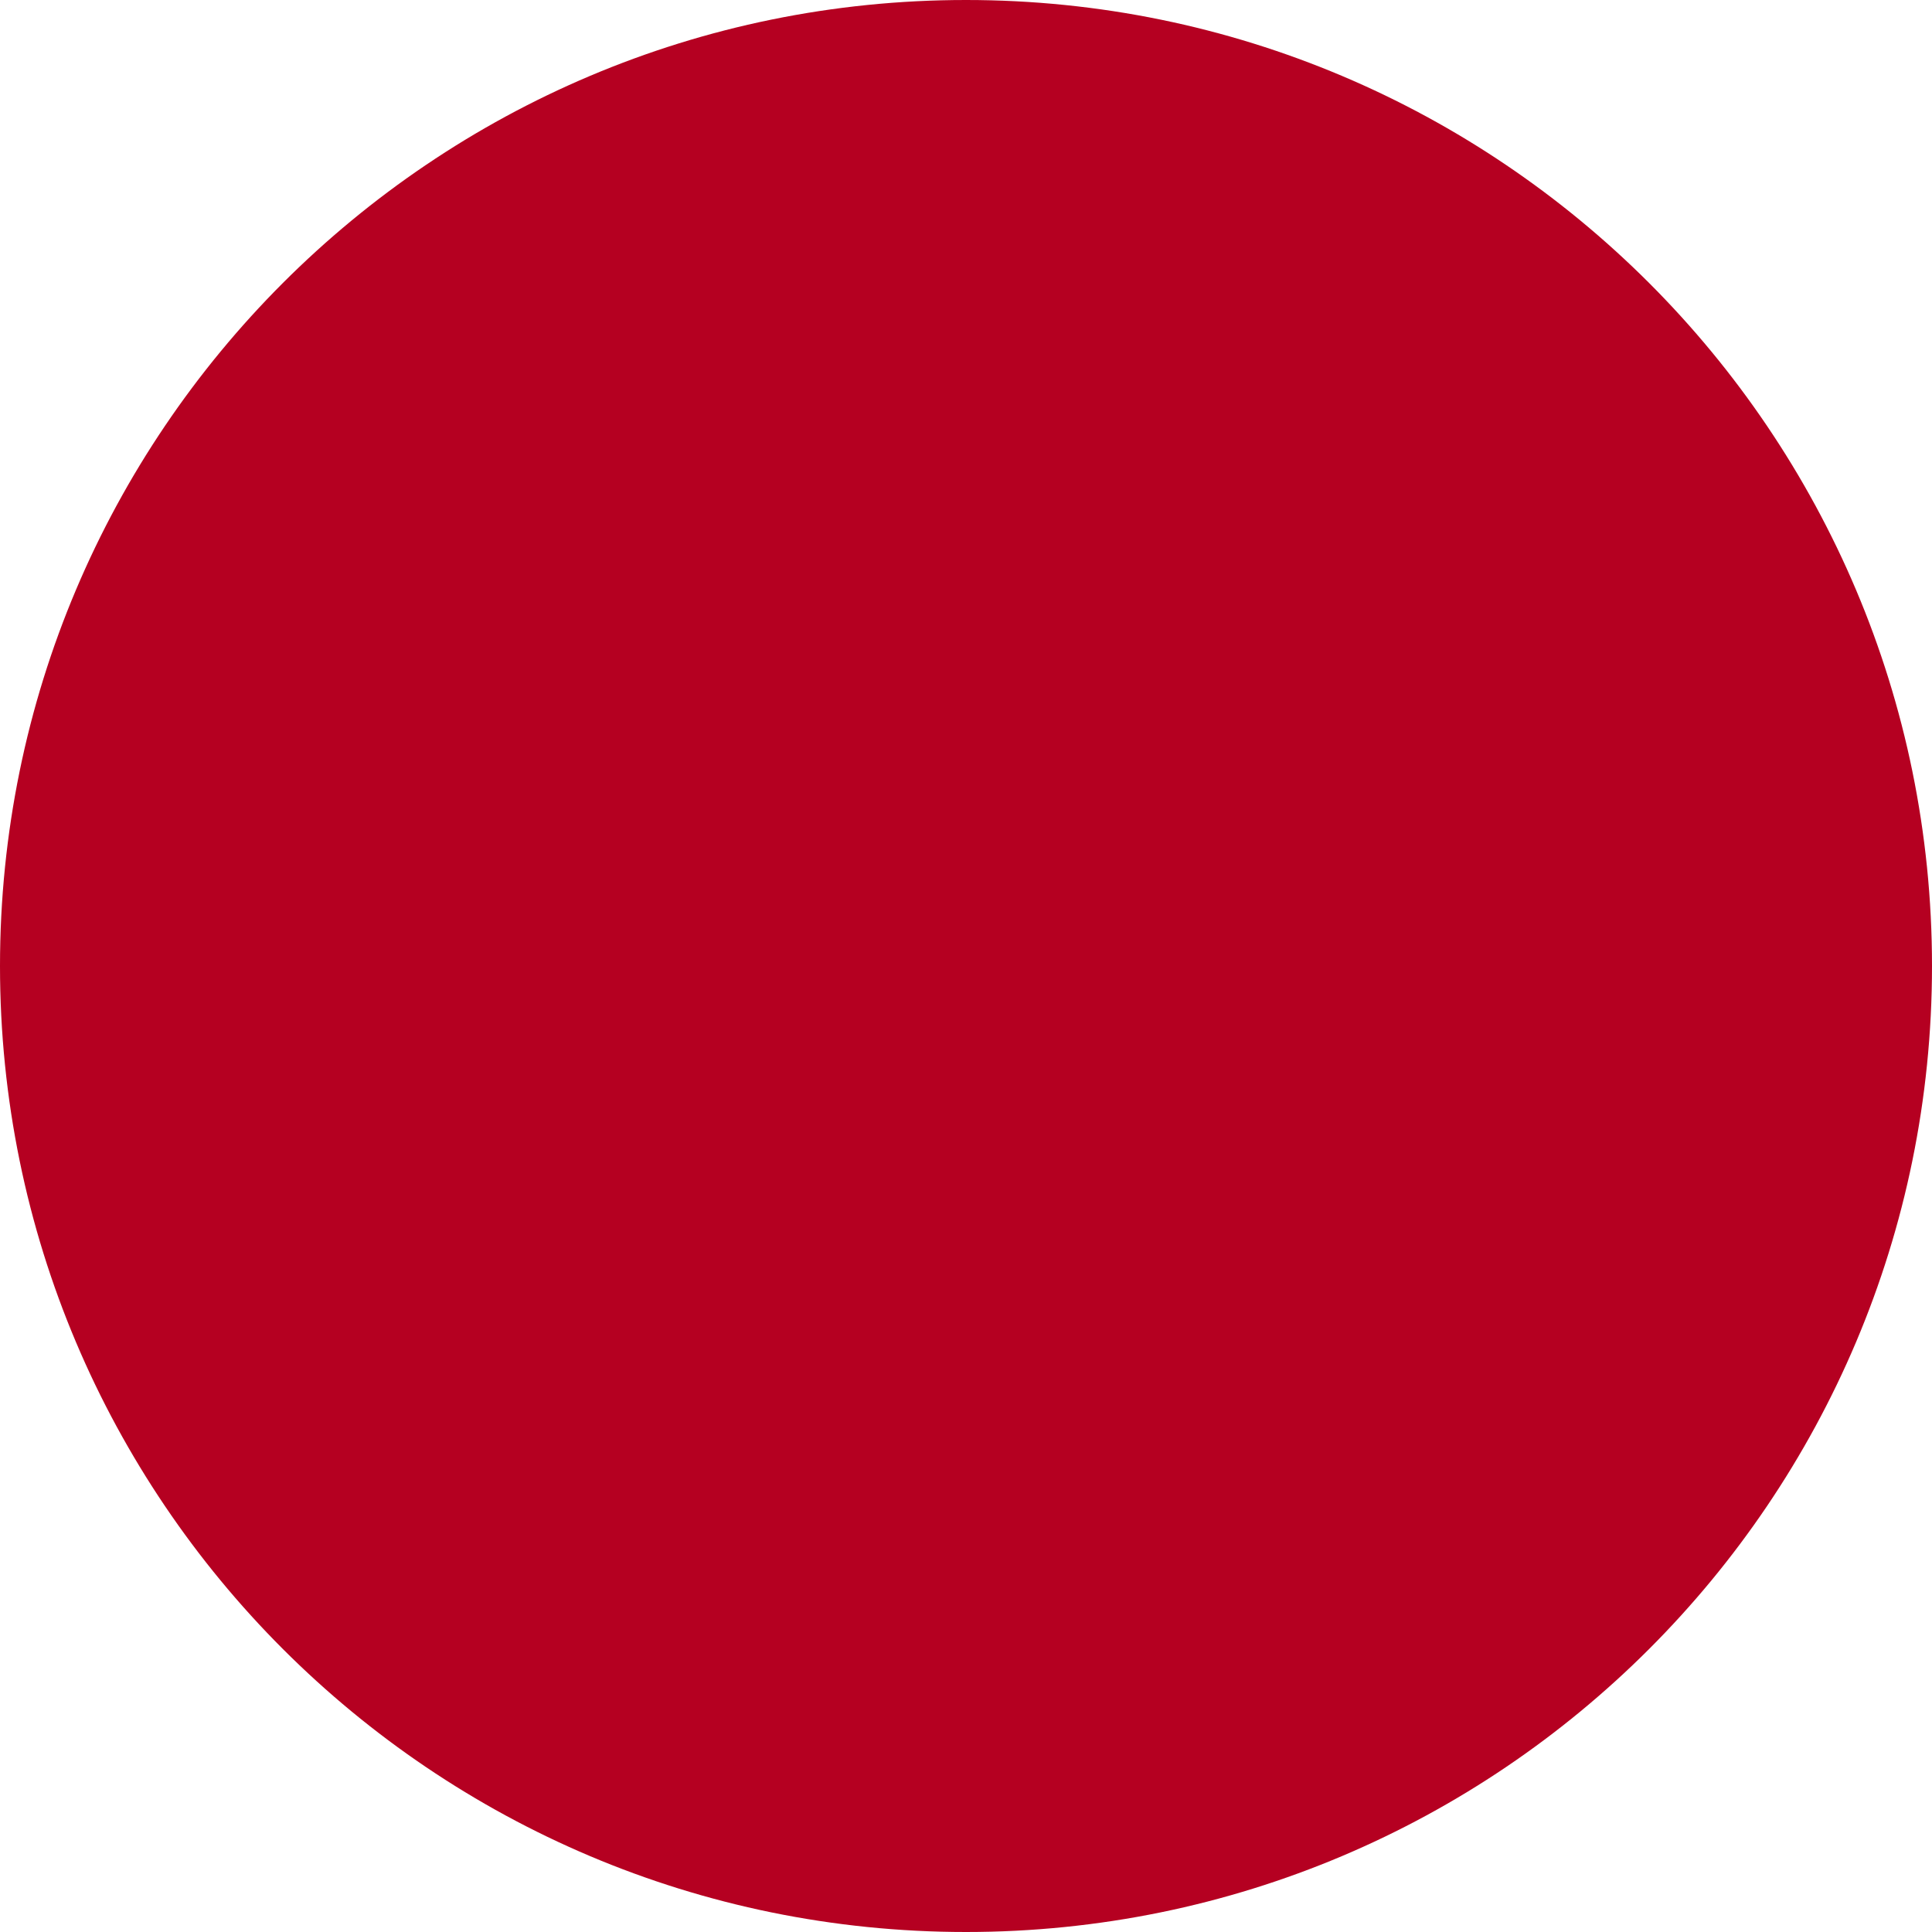
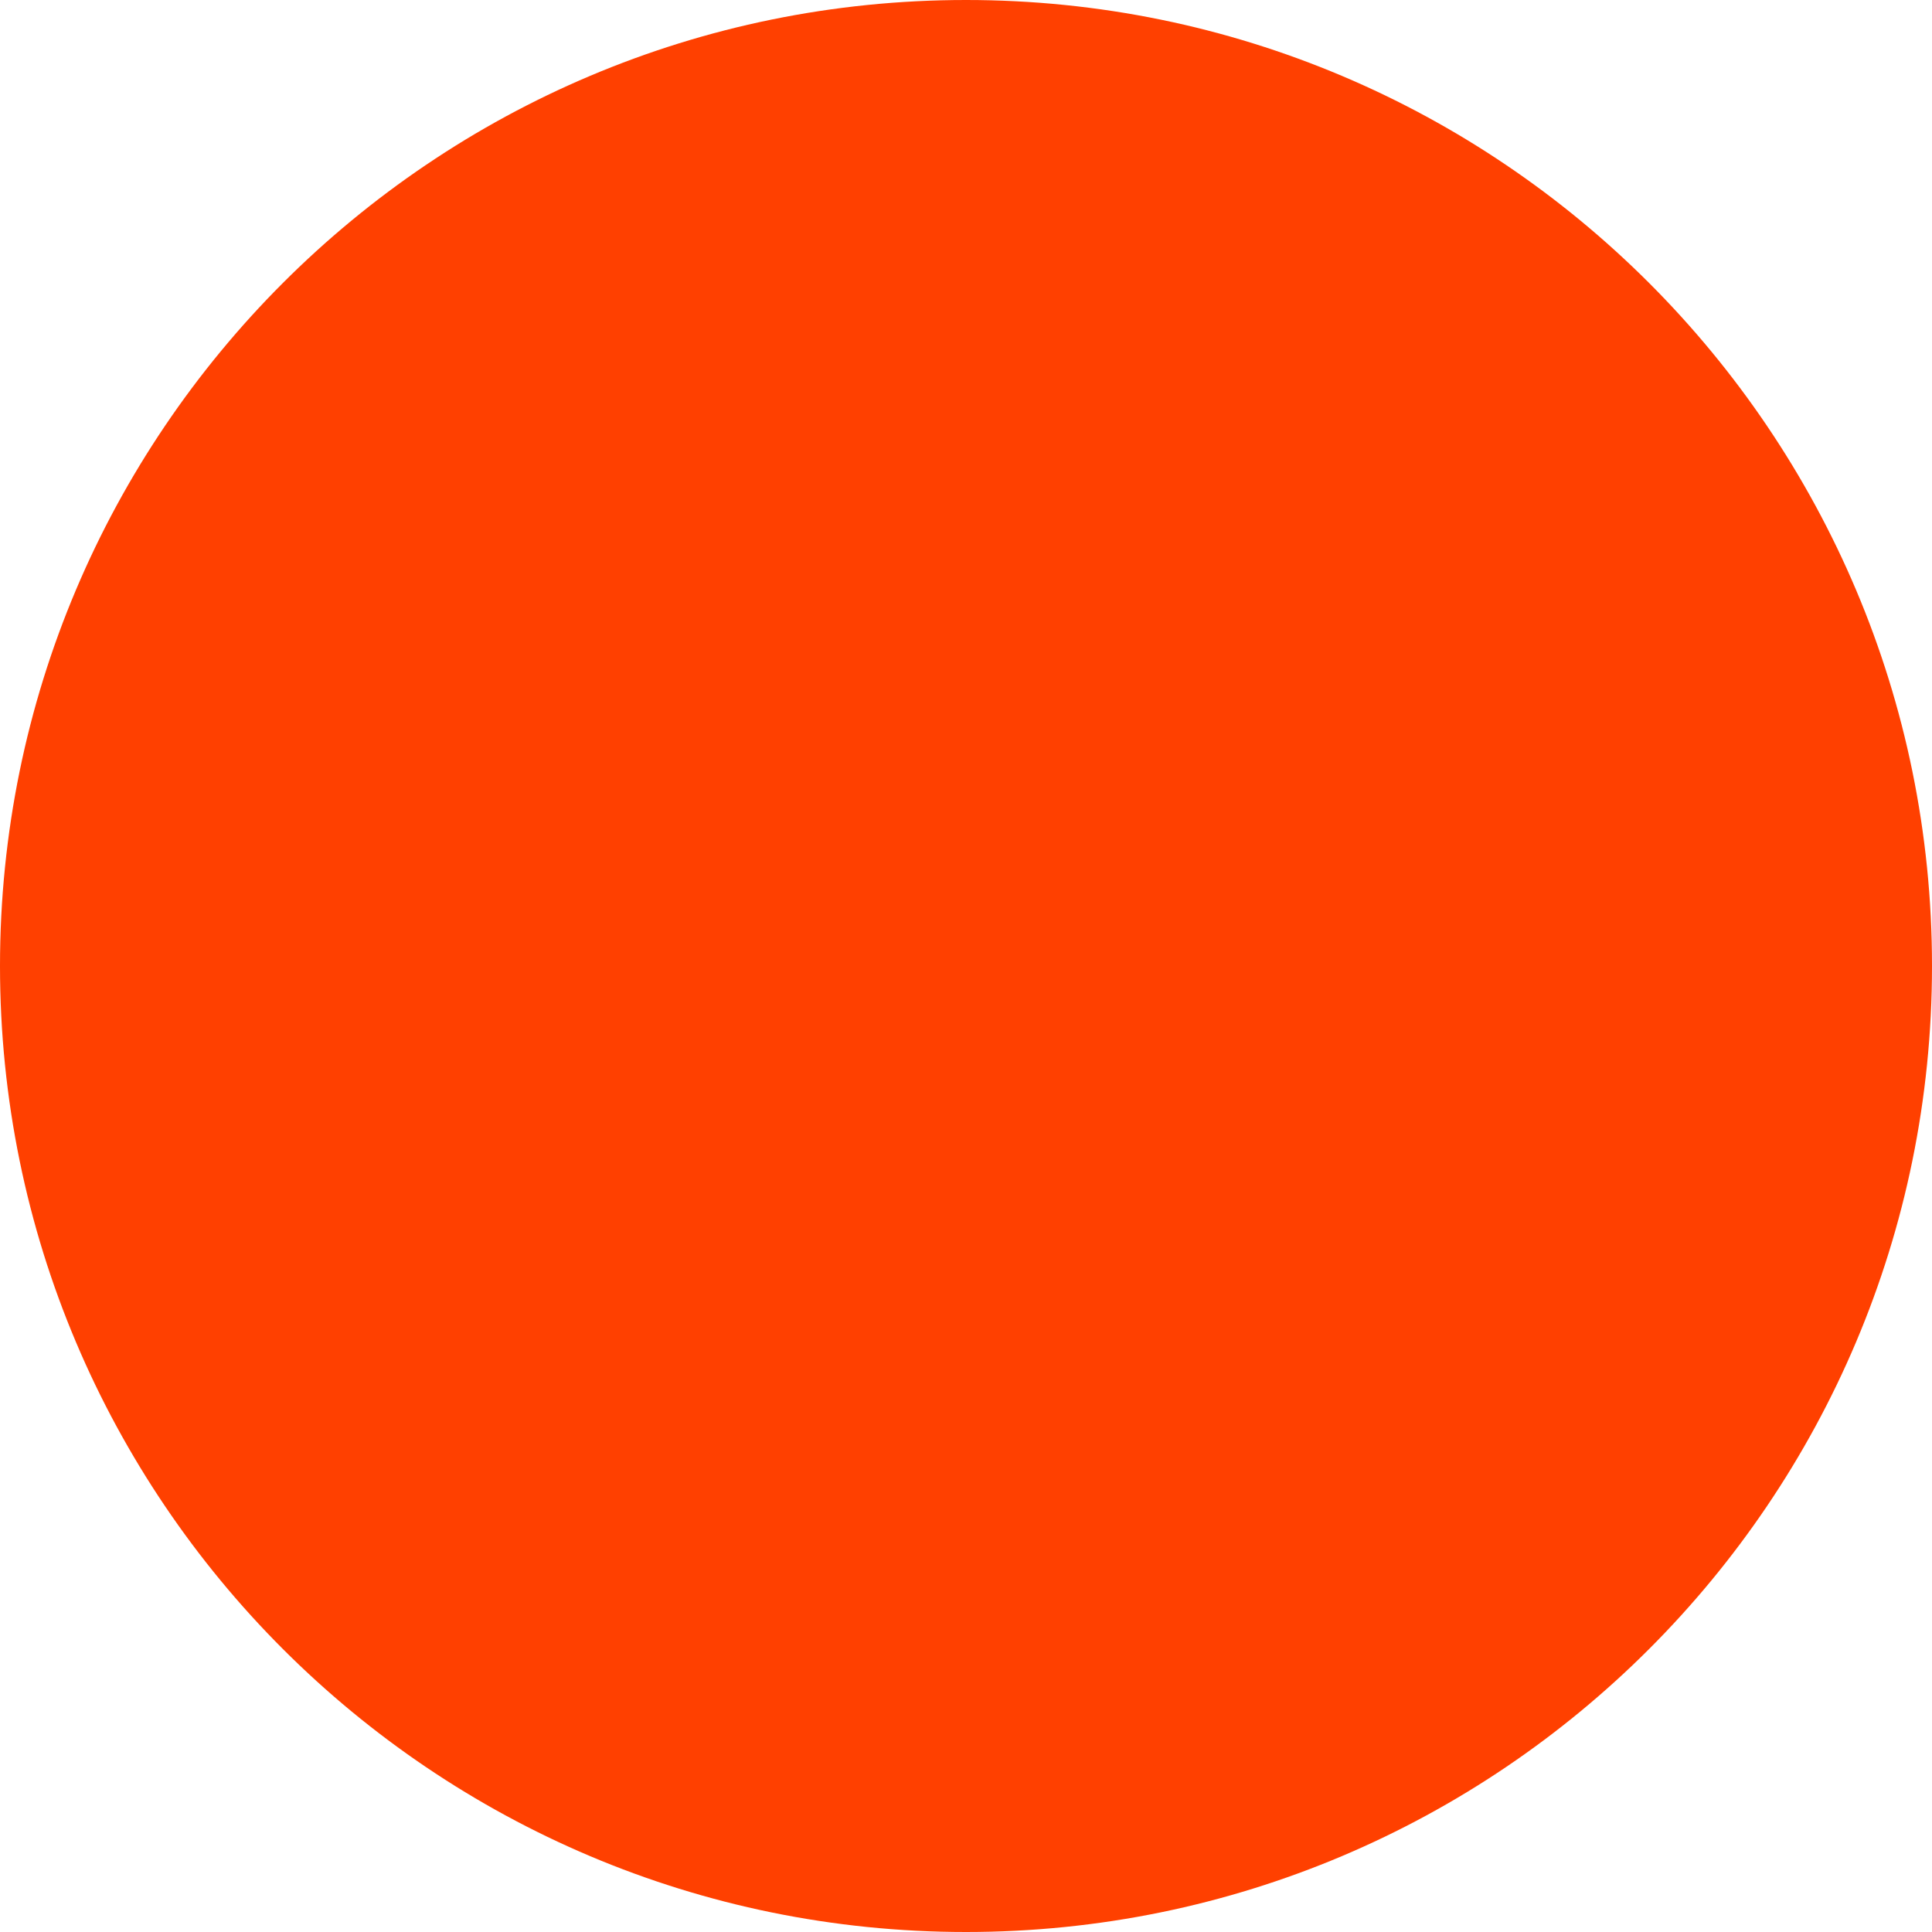
<svg xmlns="http://www.w3.org/2000/svg" width="41px" height="41px" viewBox="0 0 41 41" version="1.1">
  <g id="button-add-green" stroke="none" stroke-width="1" fill="none" fill-rule="evenodd">
-     <circle id="modality-w" fill="#B50021" cx="20.5" cy="20.5" r="20.5" />
+     <circle id="modality-w" fill="#ff4000" cx="20.5" cy="20.5" r="20.5" />
  </g>
</svg>
